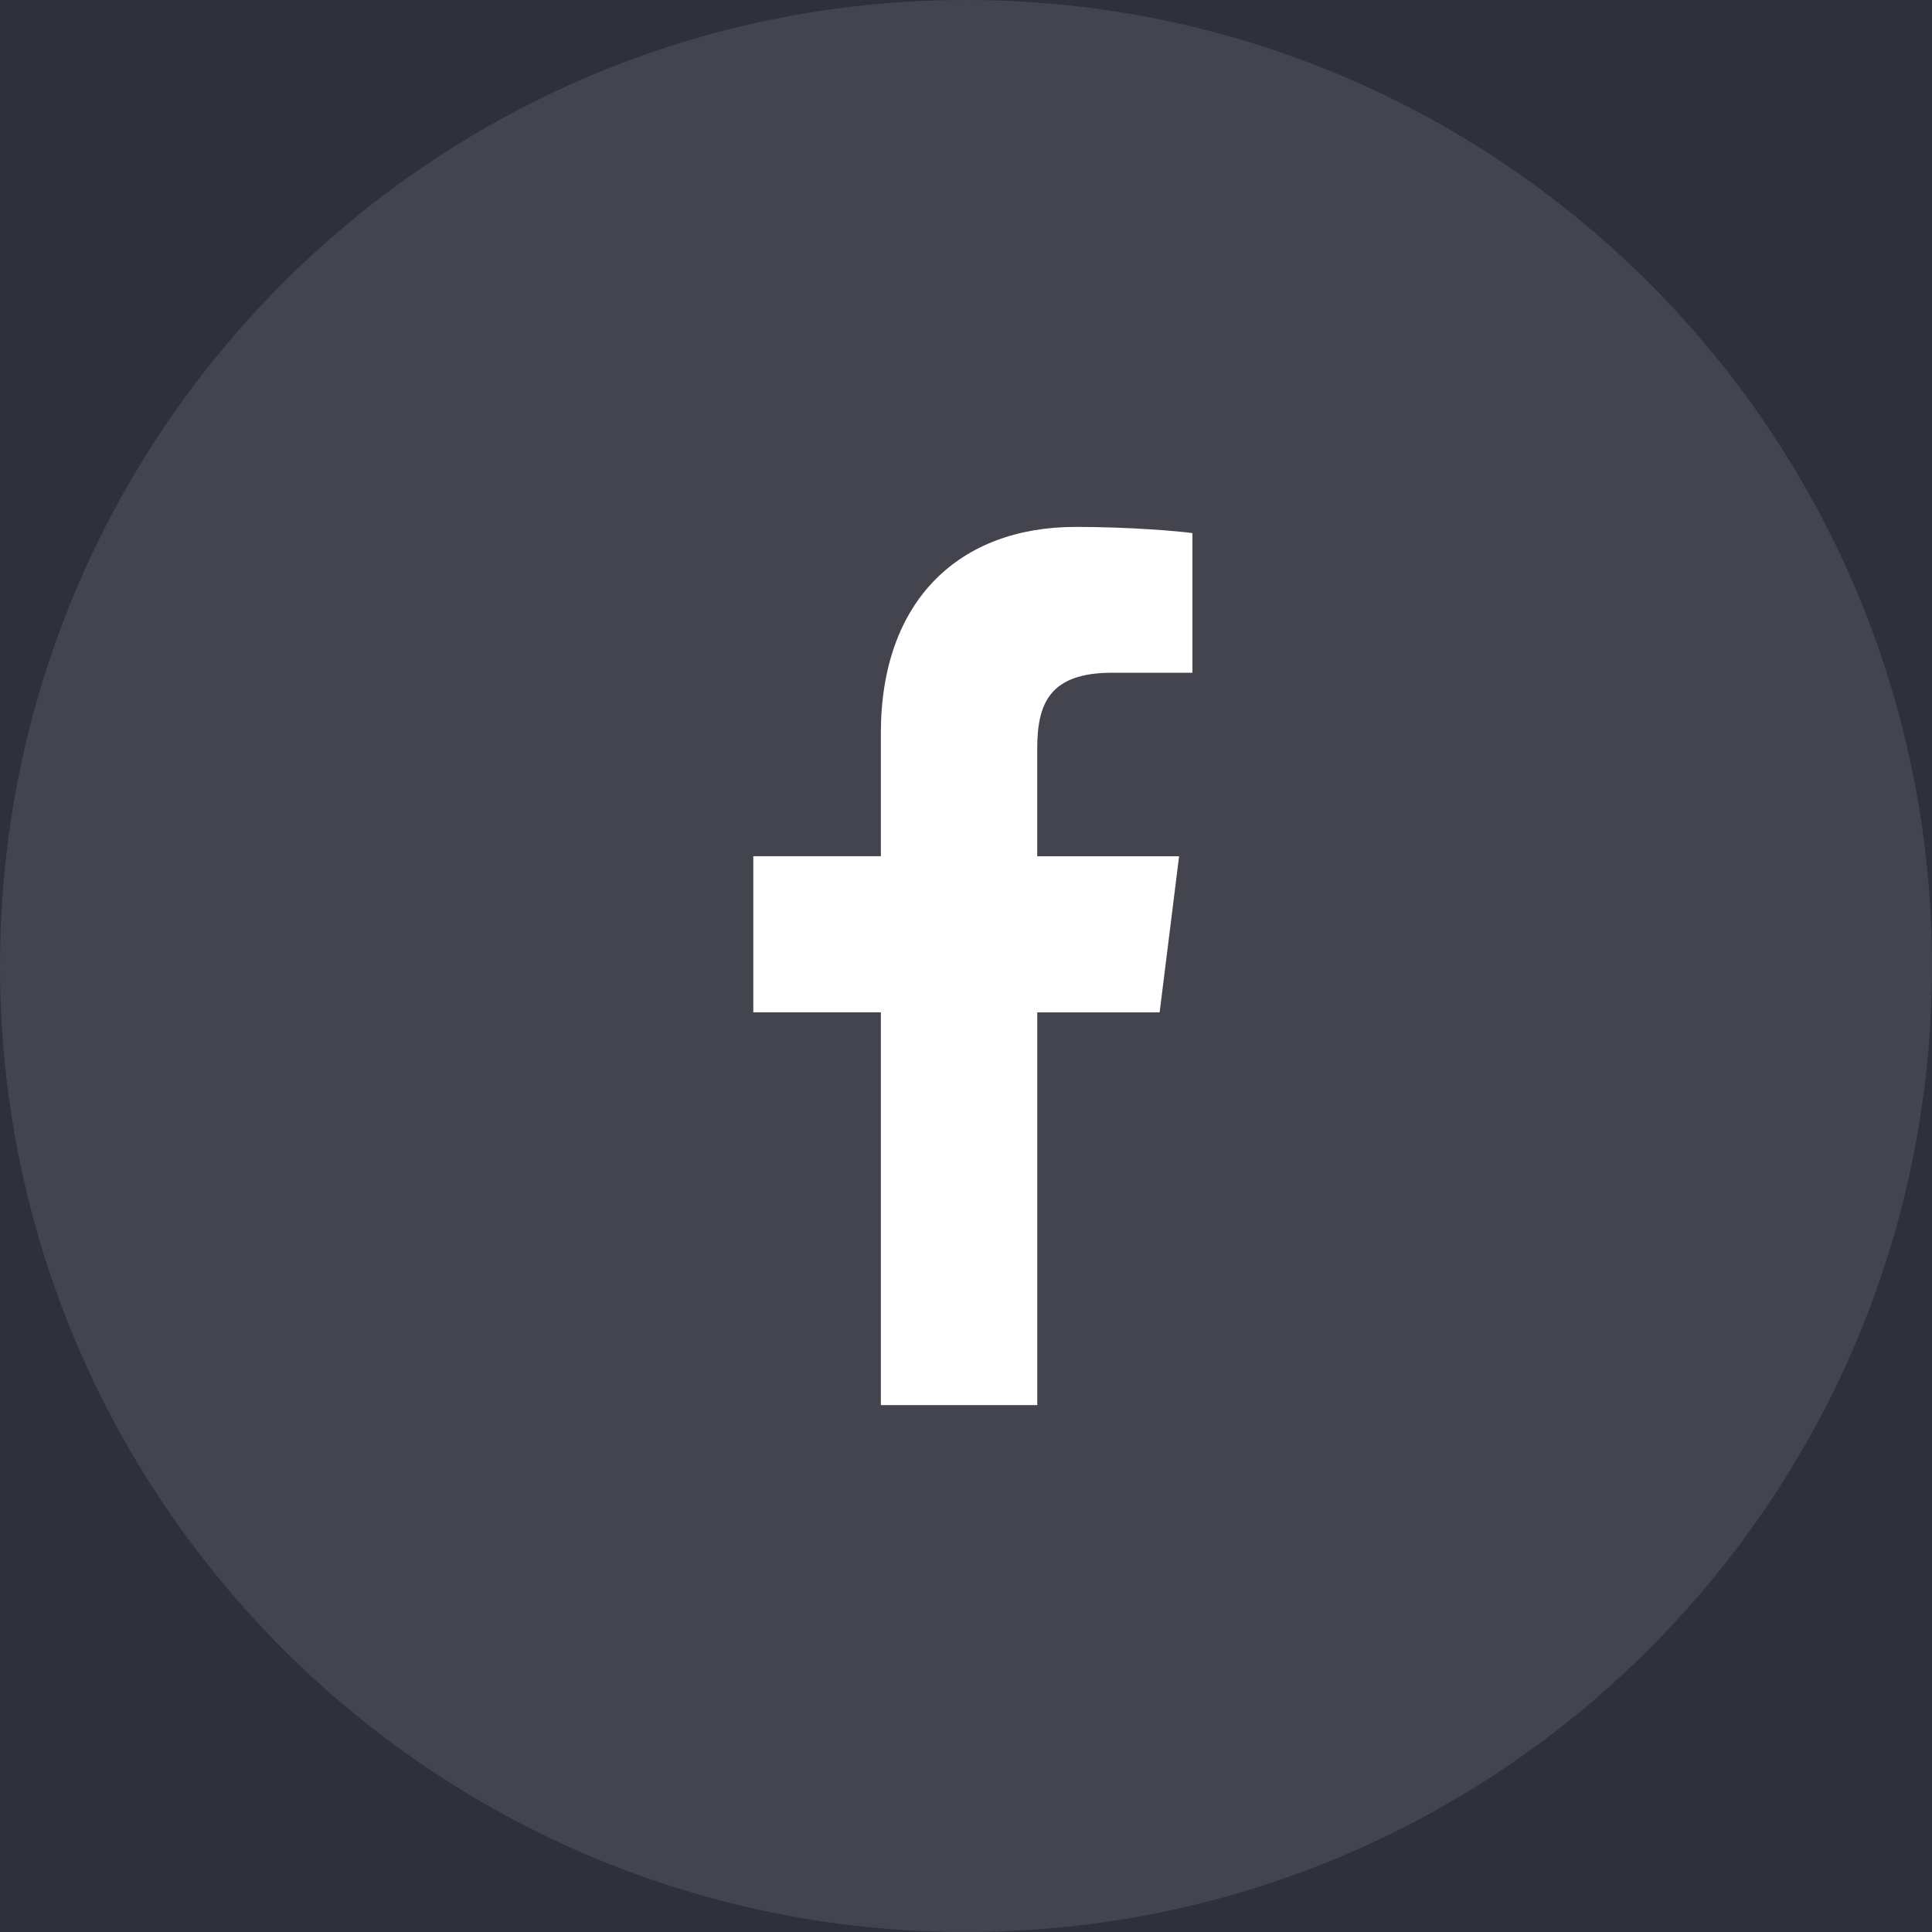
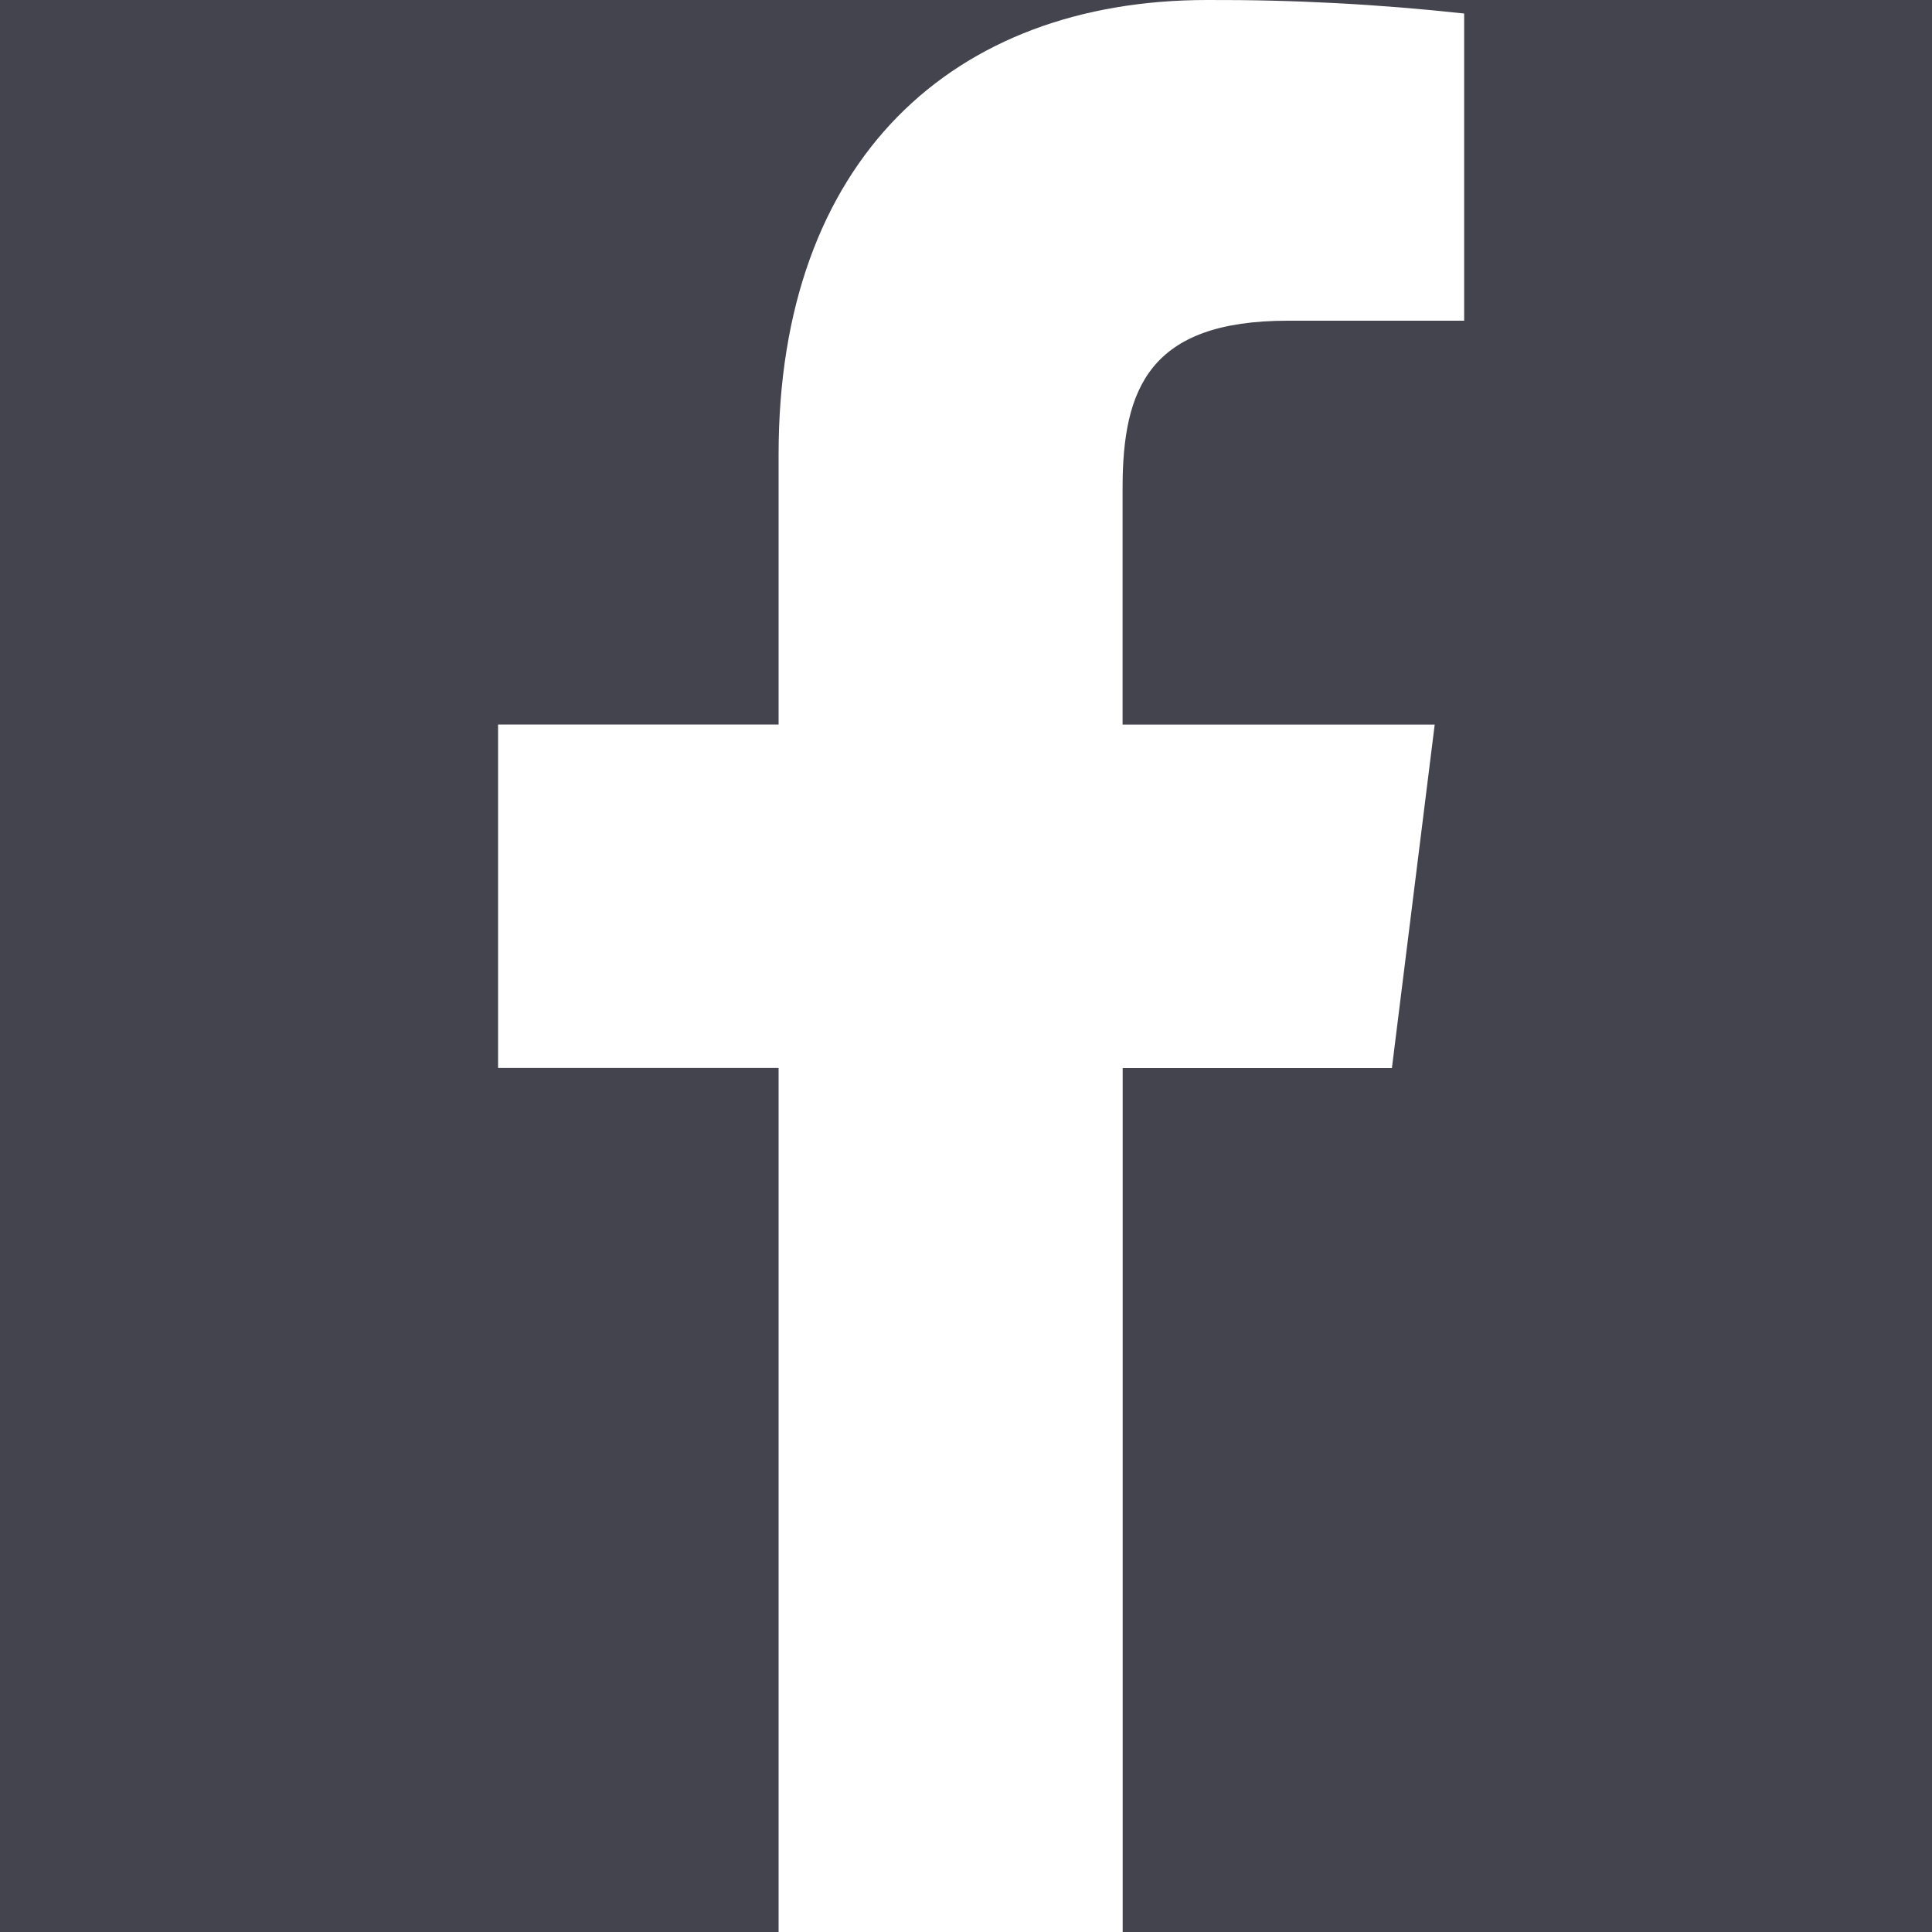
- <svg xmlns="http://www.w3.org/2000/svg" width="44" height="44" viewBox="0 0 44 44" fill="none">
-   <rect width="44" height="44" fill="#E5E5E5" />
-   <g clip-path="url(#clip0_1_293)">
-     <rect width="1600" height="2931" transform="translate(-624 -2787)" fill="white" />
-     <rect x="-624" y="-108" width="1600" height="252" fill="#2F303A" />
-     <path d="M44 22C44 28.075 41.538 33.575 37.556 37.556C33.575 41.538 28.075 44 22 44C15.925 44 10.425 41.538 6.444 37.556C2.462 33.575 0 28.075 0 22C0 15.925 2.462 10.425 6.444 6.444C10.425 2.462 15.925 0 22 0C28.075 0 33.575 2.462 37.556 6.444C41.538 10.425 44 15.925 44 22Z" fill="white" fill-opacity="0.1" />
-     <g clip-path="url(#clip1_1_293)">
-       <path d="M25.331 15.321H27.157V12.141C26.842 12.098 25.758 12 24.497 12C21.864 12 20.061 13.656 20.061 16.699V19.5H17.156V23.055H20.061V32H23.623V23.056H26.41L26.853 19.501H23.622V17.052C23.623 16.024 23.899 15.321 25.331 15.321V15.321Z" fill="white" />
+ <svg xmlns="http://www.w3.org/2000/svg" width="20" height="20" fill="none">
+   <path fill="#E5E5E5" d="M0 0h20v20H0z" />
+   <g clip-path="url(#a)">
+     <path fill="#fff" d="M-636-2799H964V132H-636z" />
+     <path fill="#2F303A" d="M-636-120H964v252H-636z" />
+     <path d="M32 10a21.931 21.931 0 0 1-6.444 15.556A21.931 21.931 0 0 1 10 32a21.931 21.931 0 0 1-15.556-6.444A21.931 21.931 0 0 1-12 10 21.931 21.931 0 0 1-5.556-5.556 21.931 21.931 0 0 1 10-12a21.931 21.931 0 0 1 15.556 6.444A21.931 21.931 0 0 1 32 10Z" fill="#fff" fill-opacity=".1" />
+     <g clip-path="url(#b)">
+       <path d="M13.33 3.32h1.827V.14a23.576 23.576 0 0 0-2.66-.14C9.864 0 8.06 1.656 8.06 4.7v2.8H5.156v3.555H8.06V20h3.562v-8.944h2.787l.443-3.555h-3.231V5.05c0-1.027.277-1.73 1.709-1.73Z" fill="#fff" />
    </g>
  </g>
  <defs>
-     <clipPath id="clip0_1_293">
-       <rect width="1600" height="2931" fill="white" transform="translate(-624 -2787)" />
+     <clipPath id="a">
+       <path fill="#fff" transform="translate(-636 -2799)" d="M0 0h1600v2931H0z" />
    </clipPath>
-     <clipPath id="clip1_1_293">
-       <rect width="20" height="20" fill="white" transform="translate(12 12)" />
+     <clipPath id="b">
+       <path fill="#fff" d="M0 0h20v20H0z" />
    </clipPath>
  </defs>
</svg>
